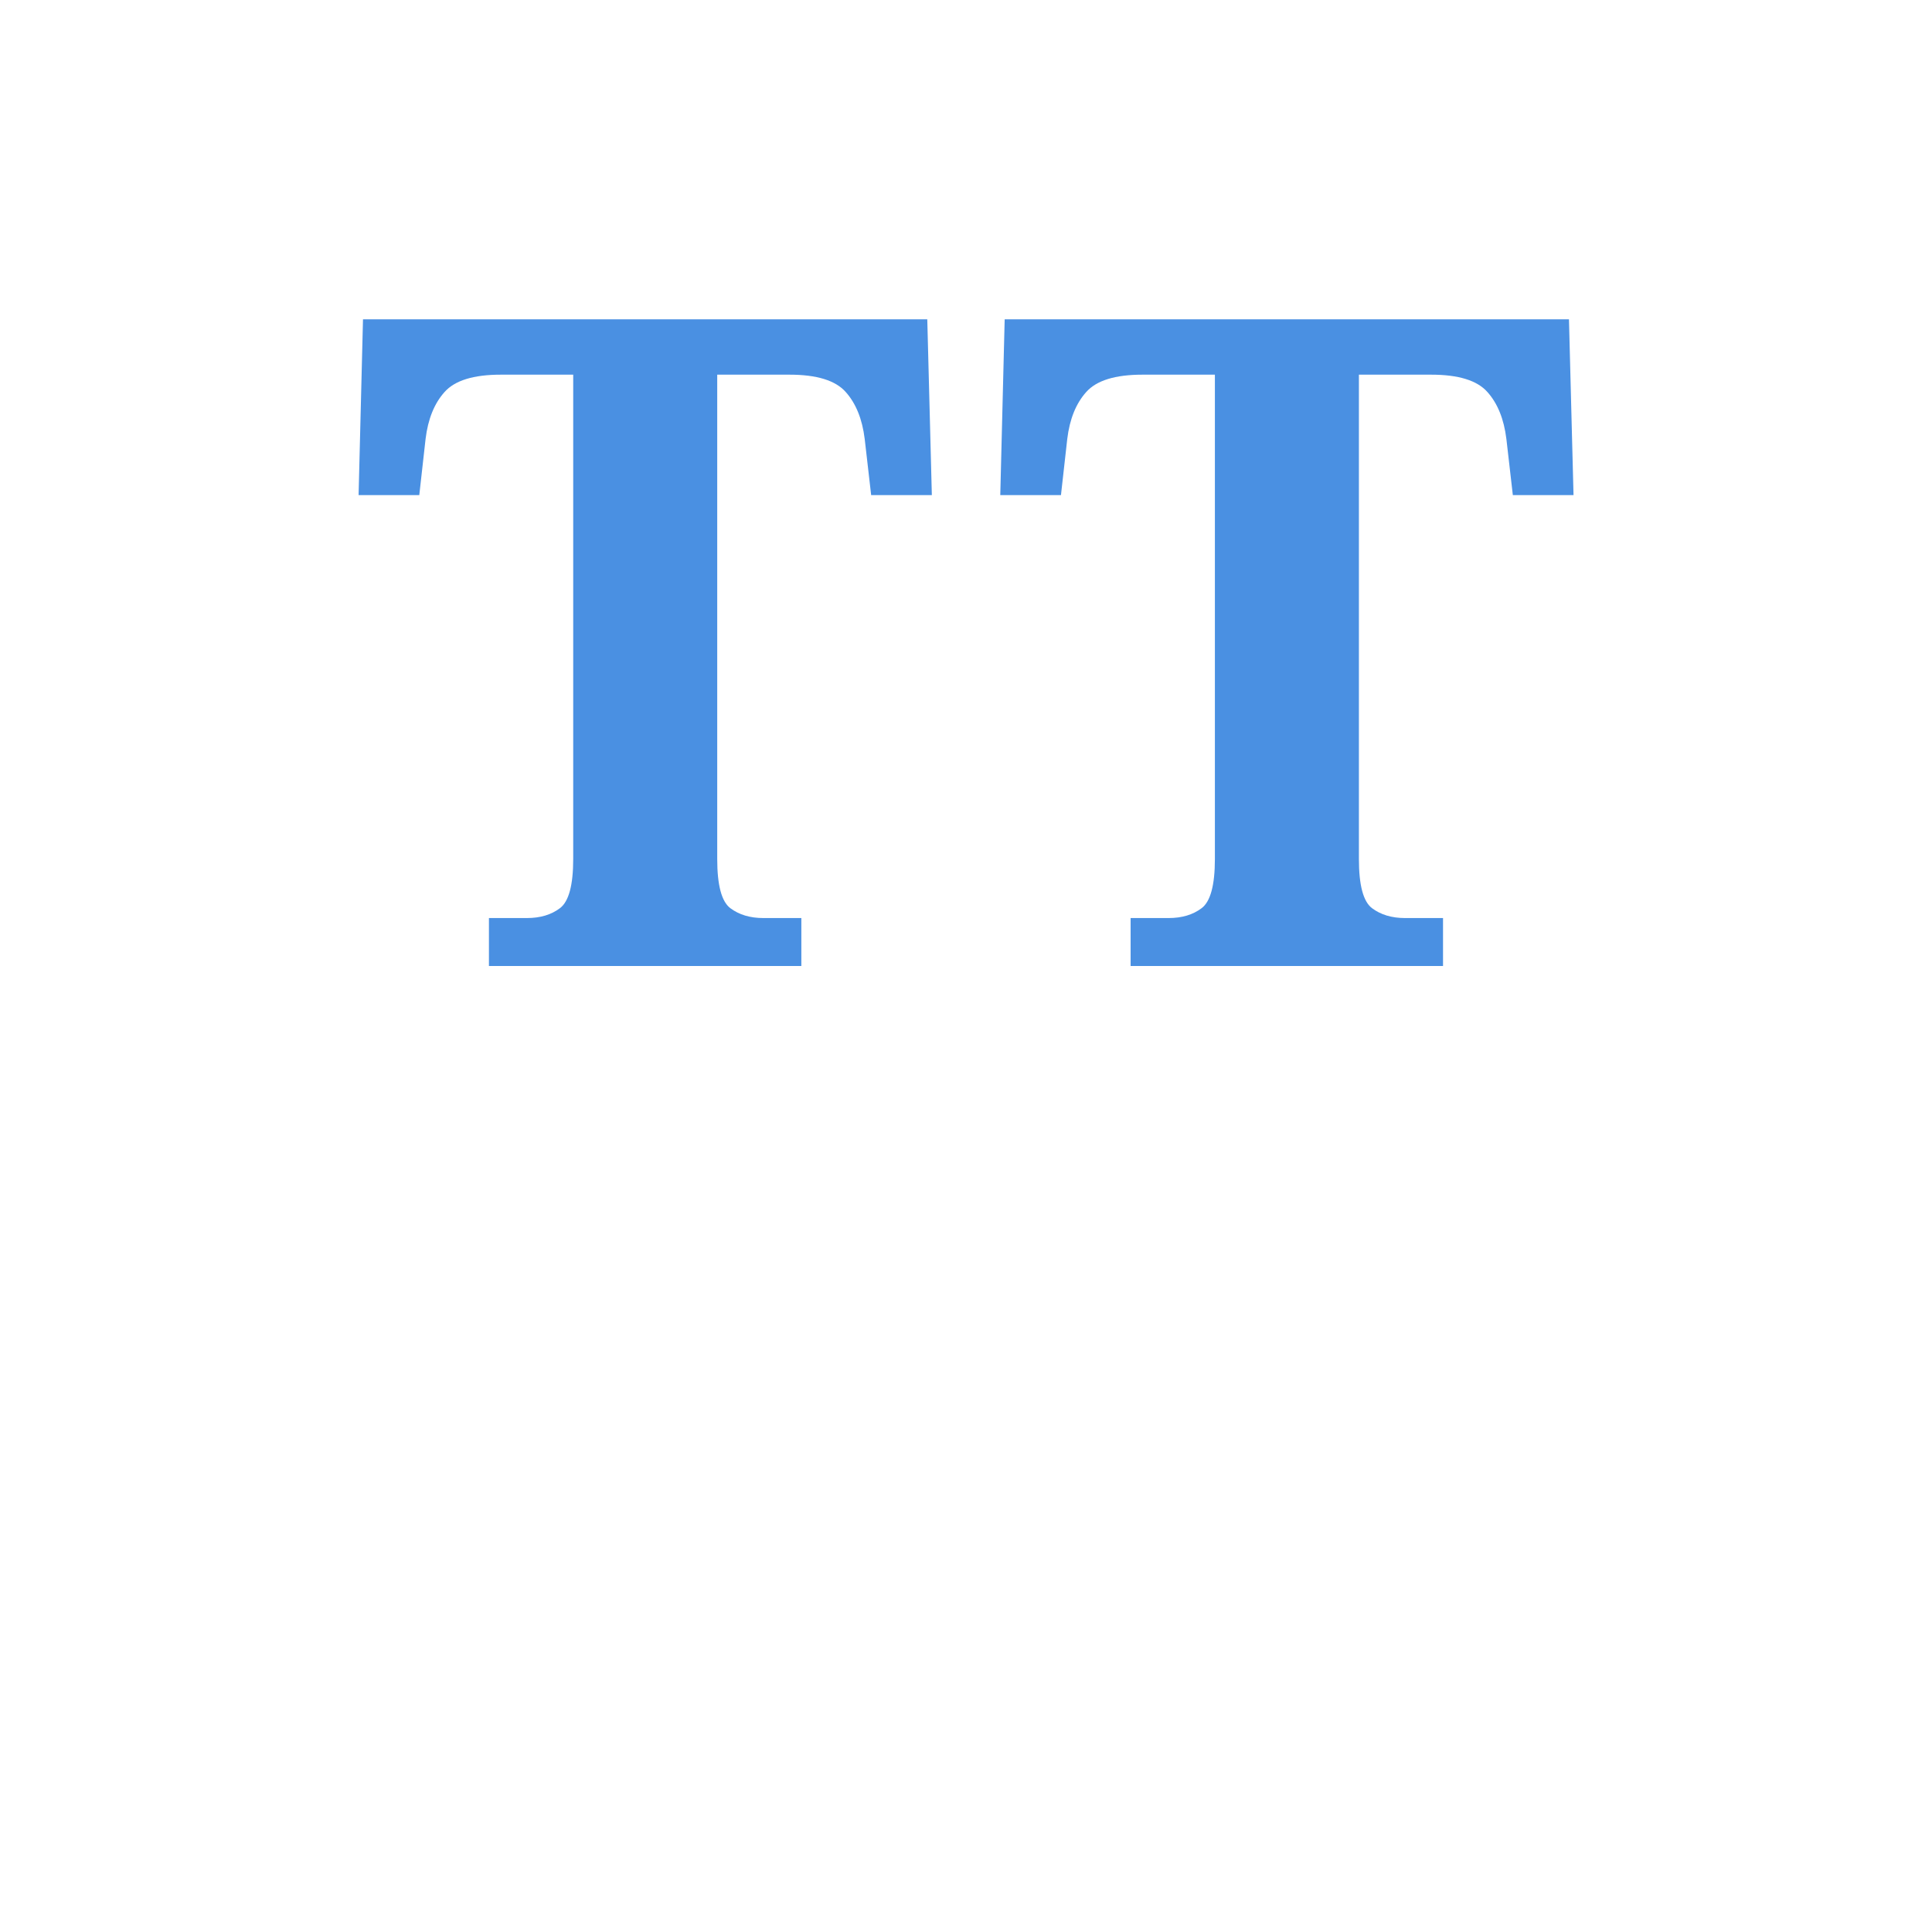
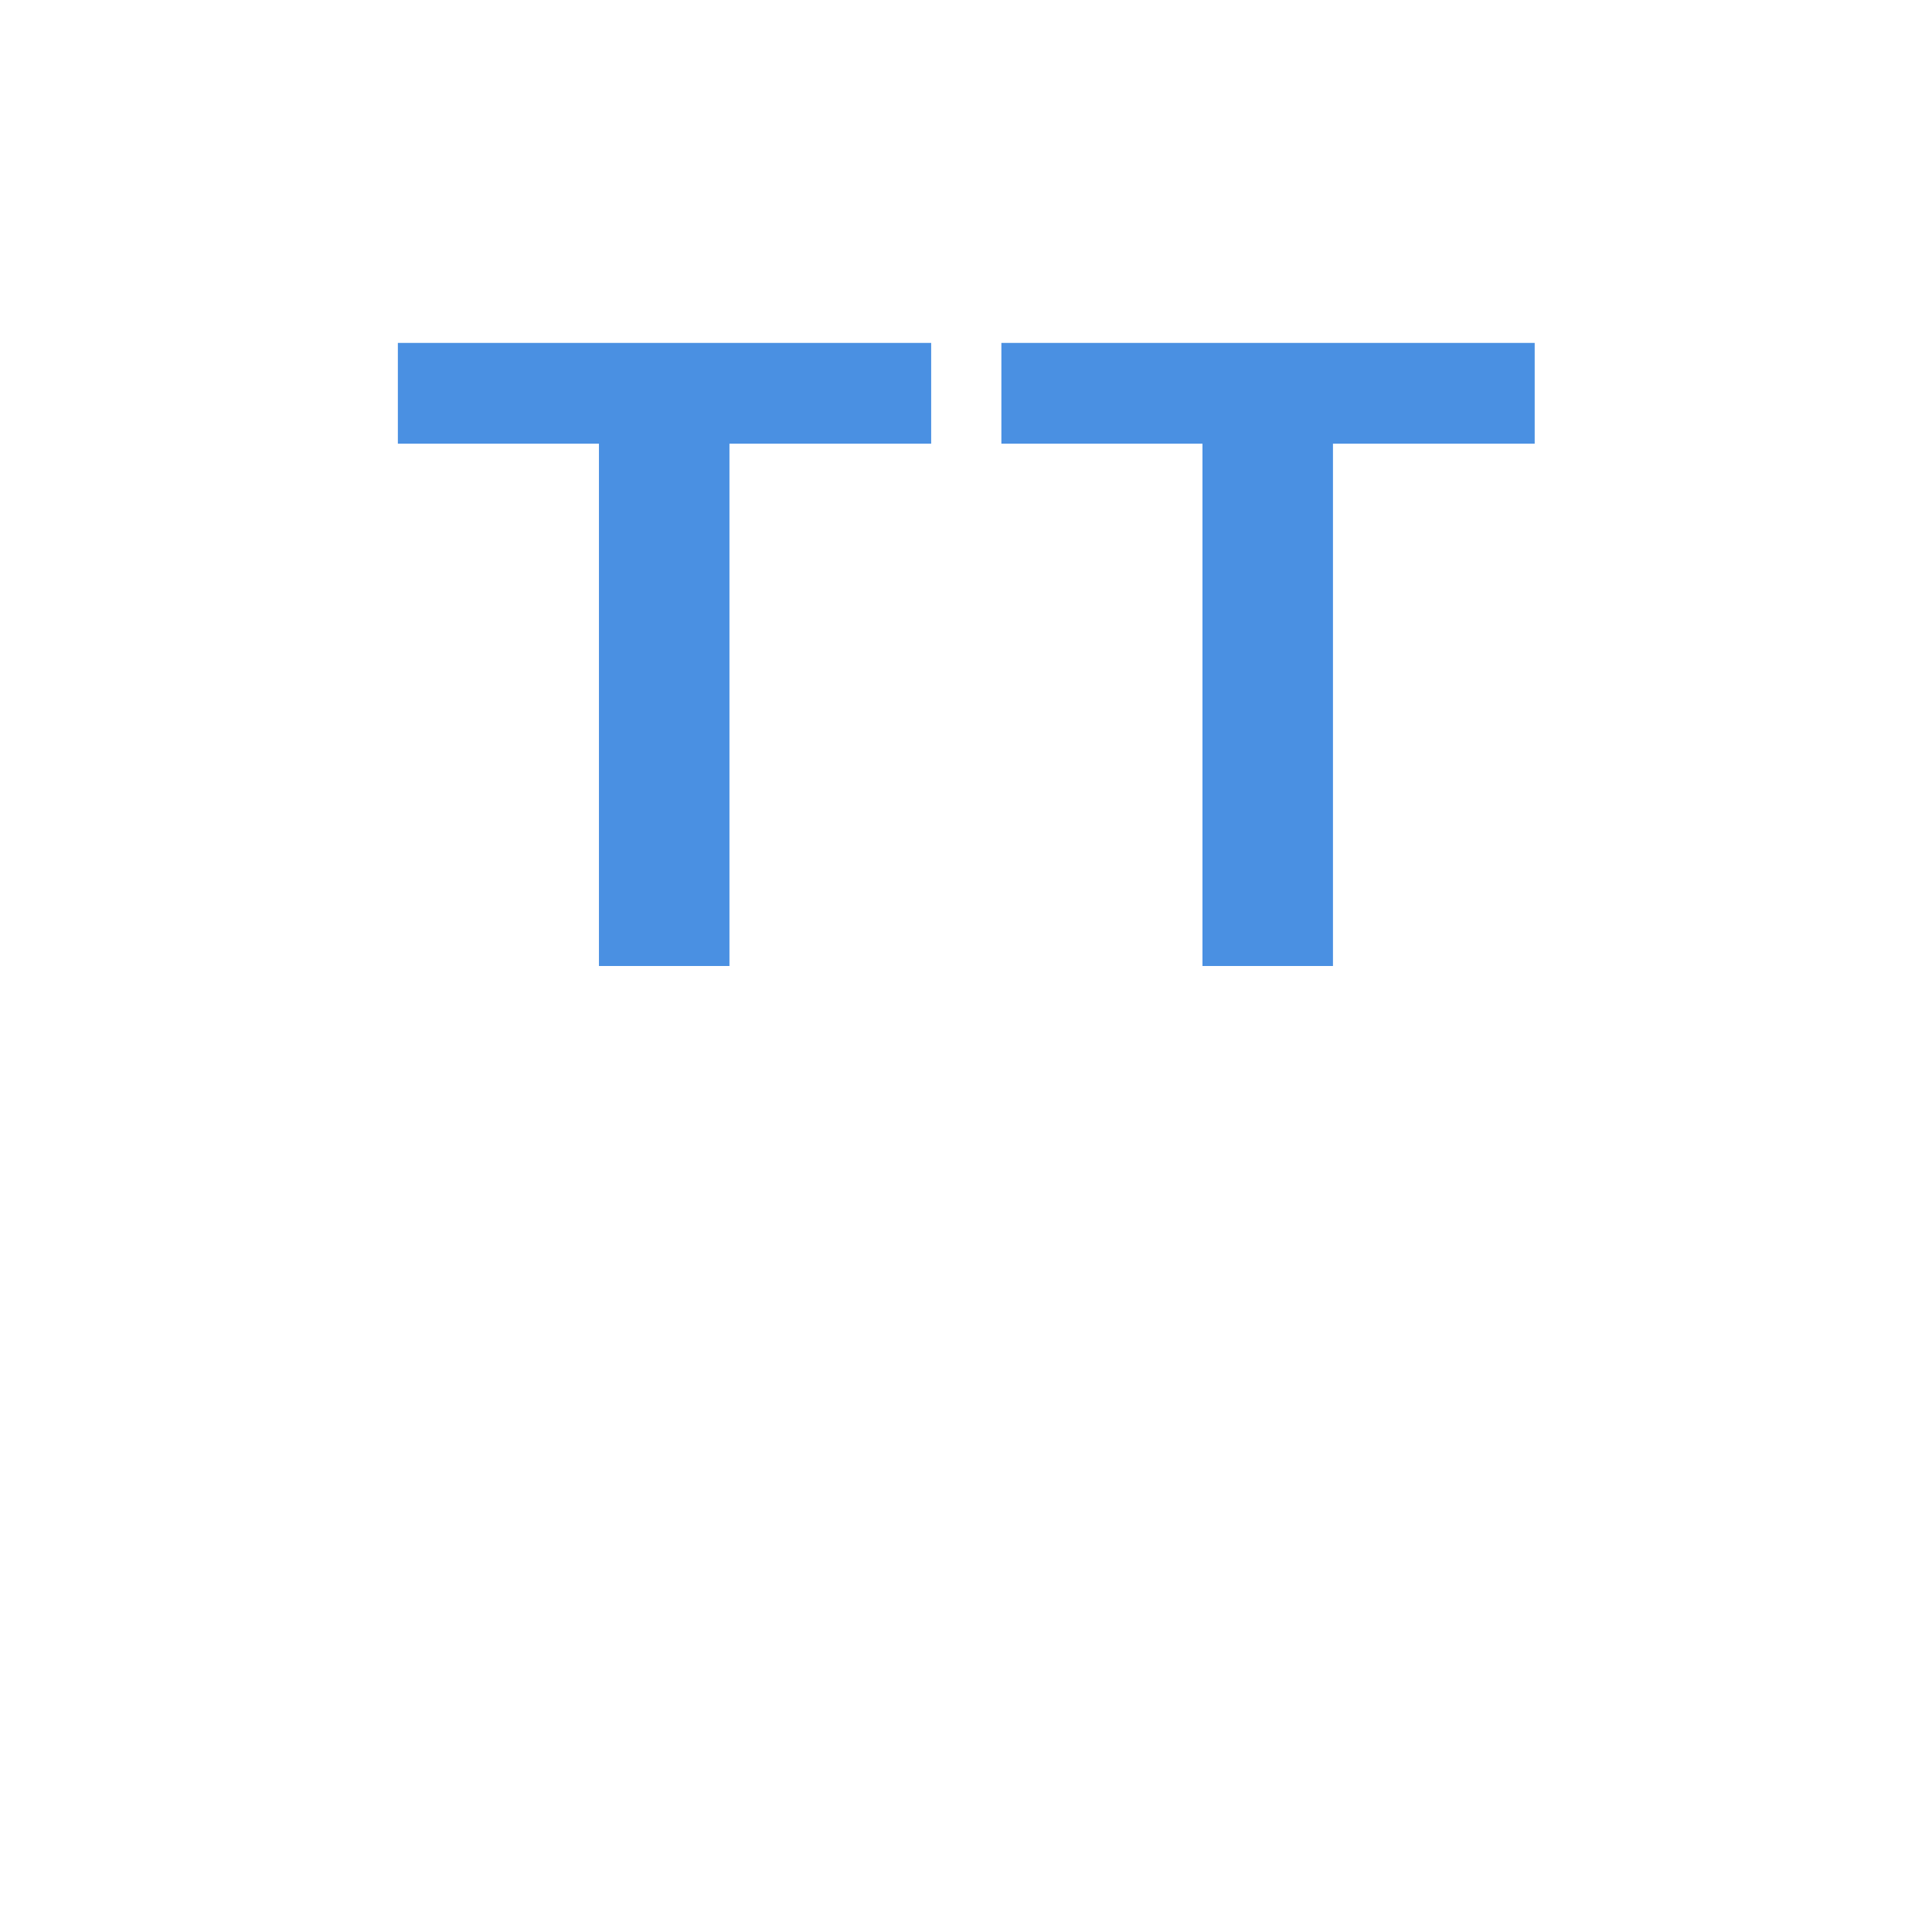
<svg xmlns="http://www.w3.org/2000/svg" width="192" height="192" viewBox="0 0 192 192">
  <rect width="192" height="192" fill="none" rx="24" />
-   <text x="50%" y="50%" fill="#4A90E2" font-size="90" font-family="Sitka Text,Segoe Script, serif" font-weight="bold" text-anchor="middle" alignment-baseline="middle" letter-spacing="5">
+   <text x="50%" y="50%" fill="#4A90E2" font-size="90" font-family="Arial" font-weight="bold" text-anchor="middle" alignment-baseline="middle" letter-spacing="5">
        TT
    </text>
</svg>
